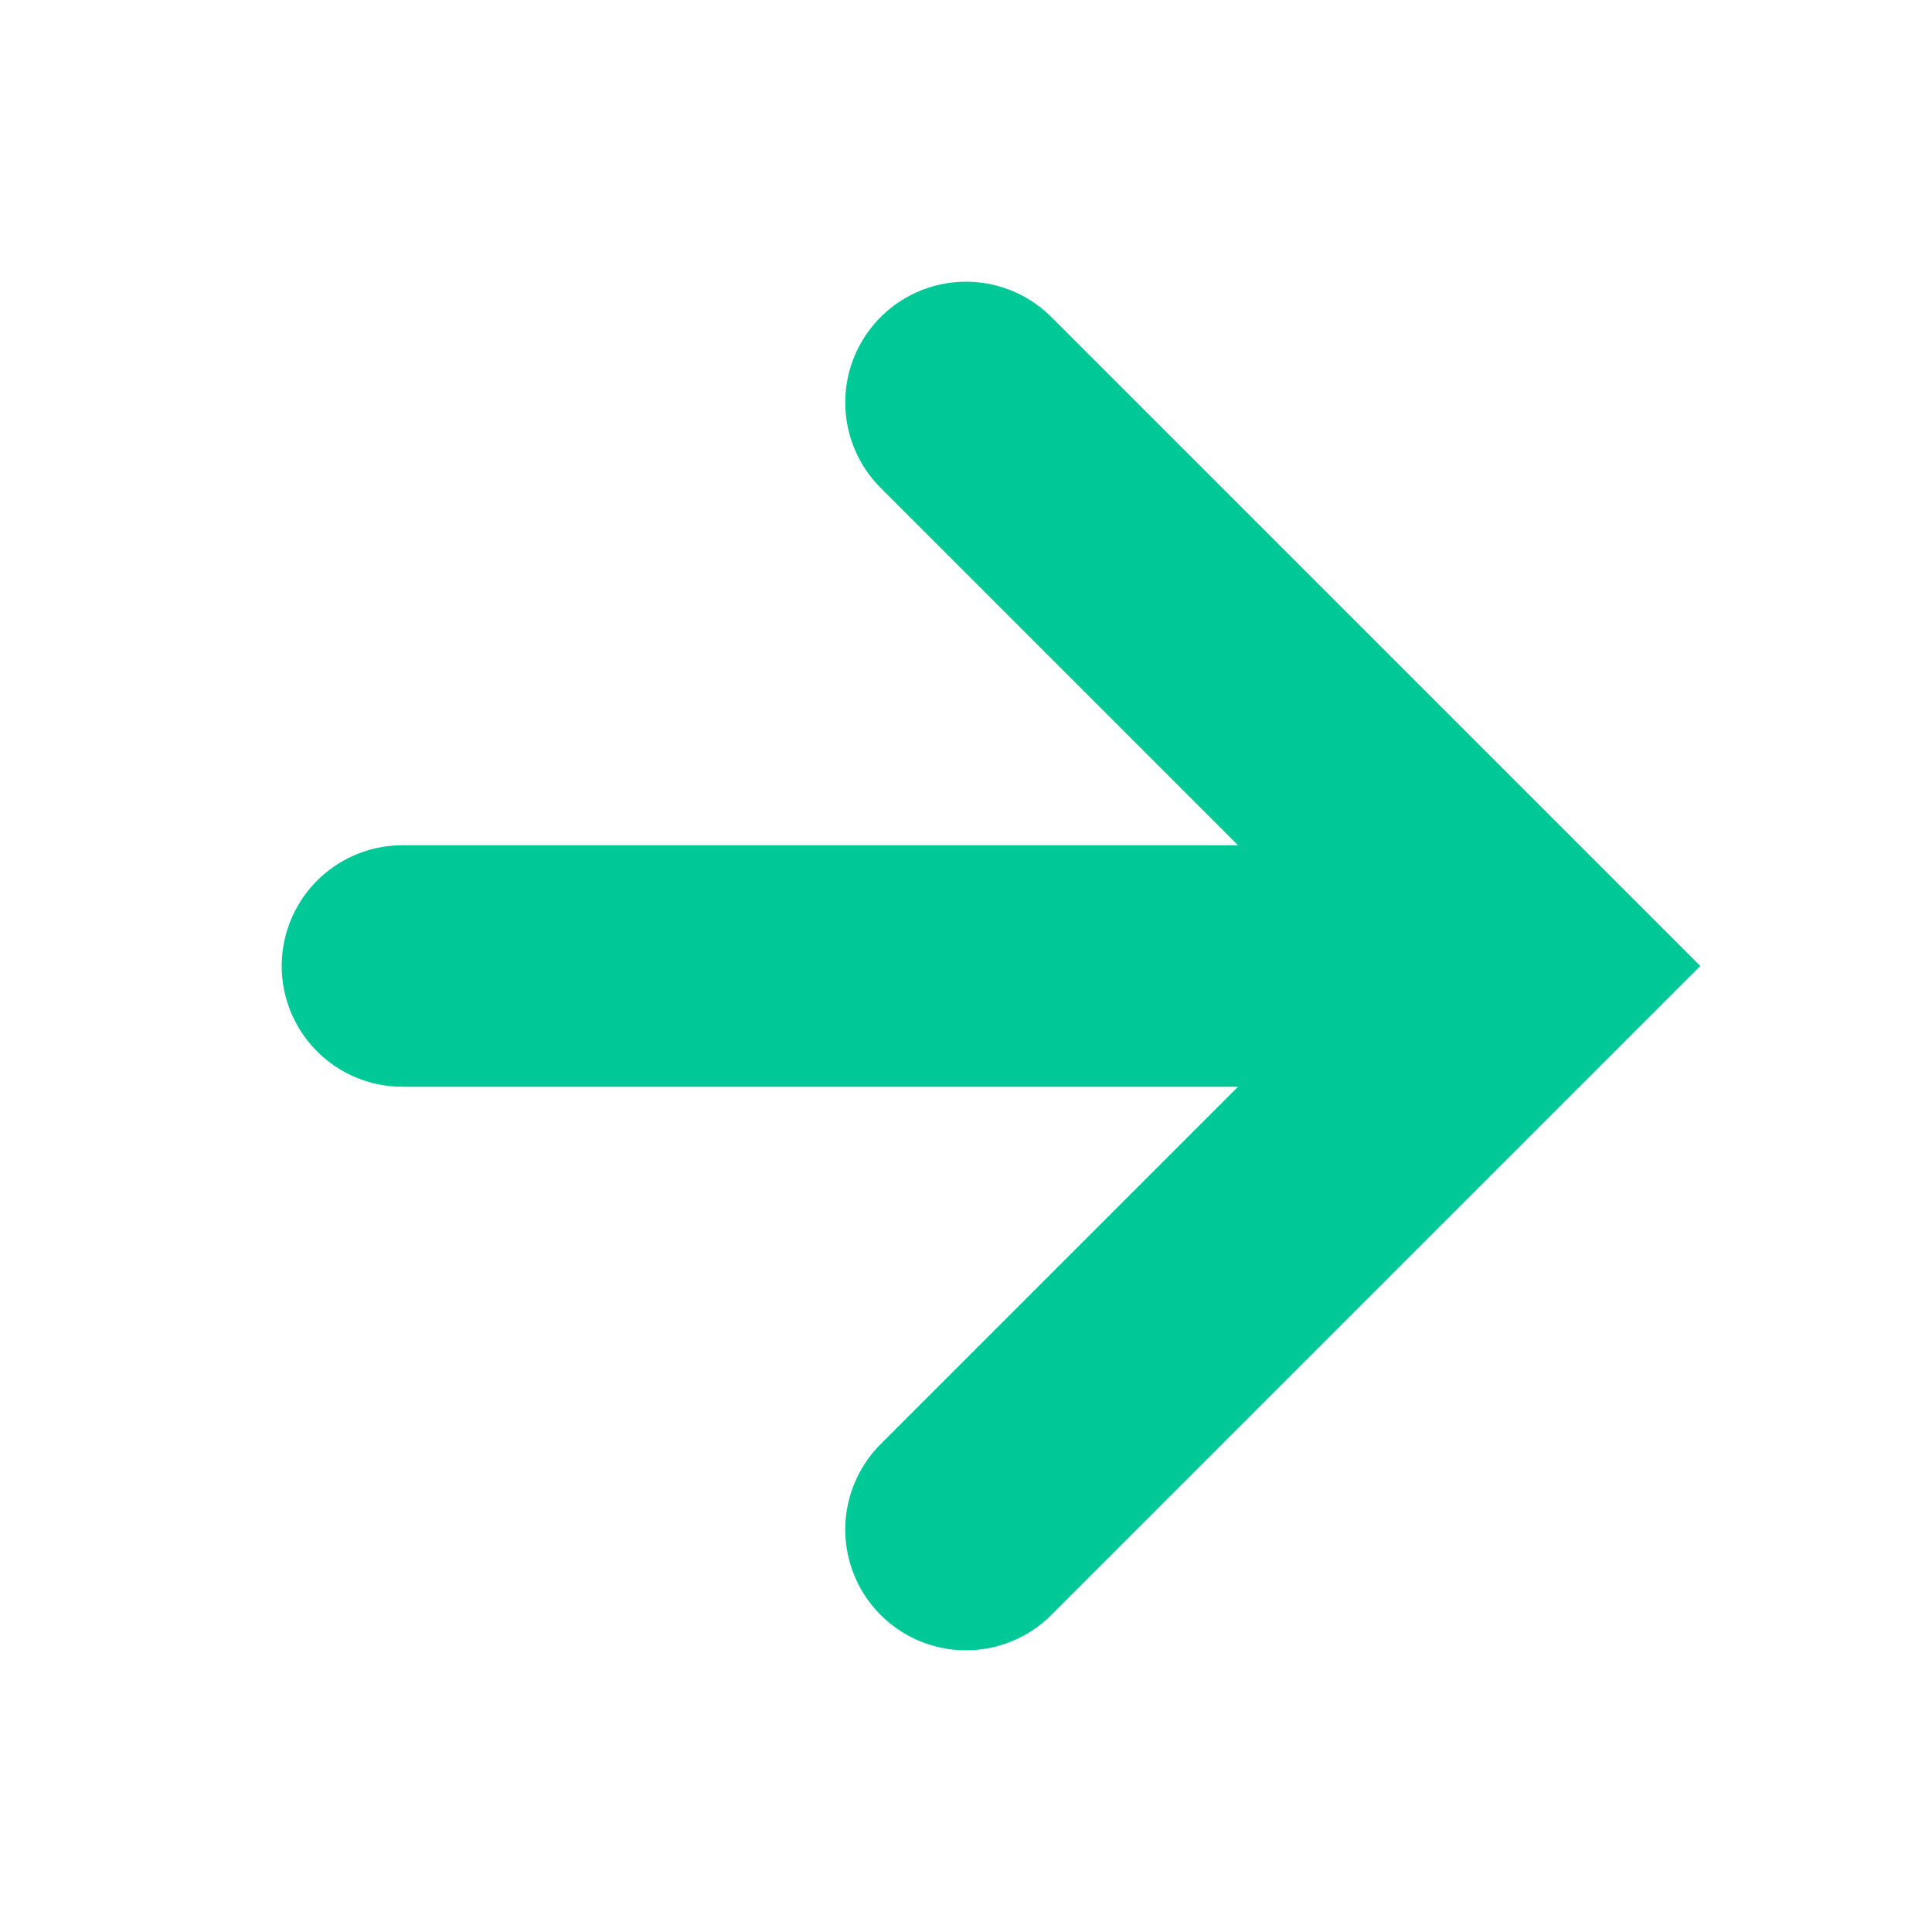
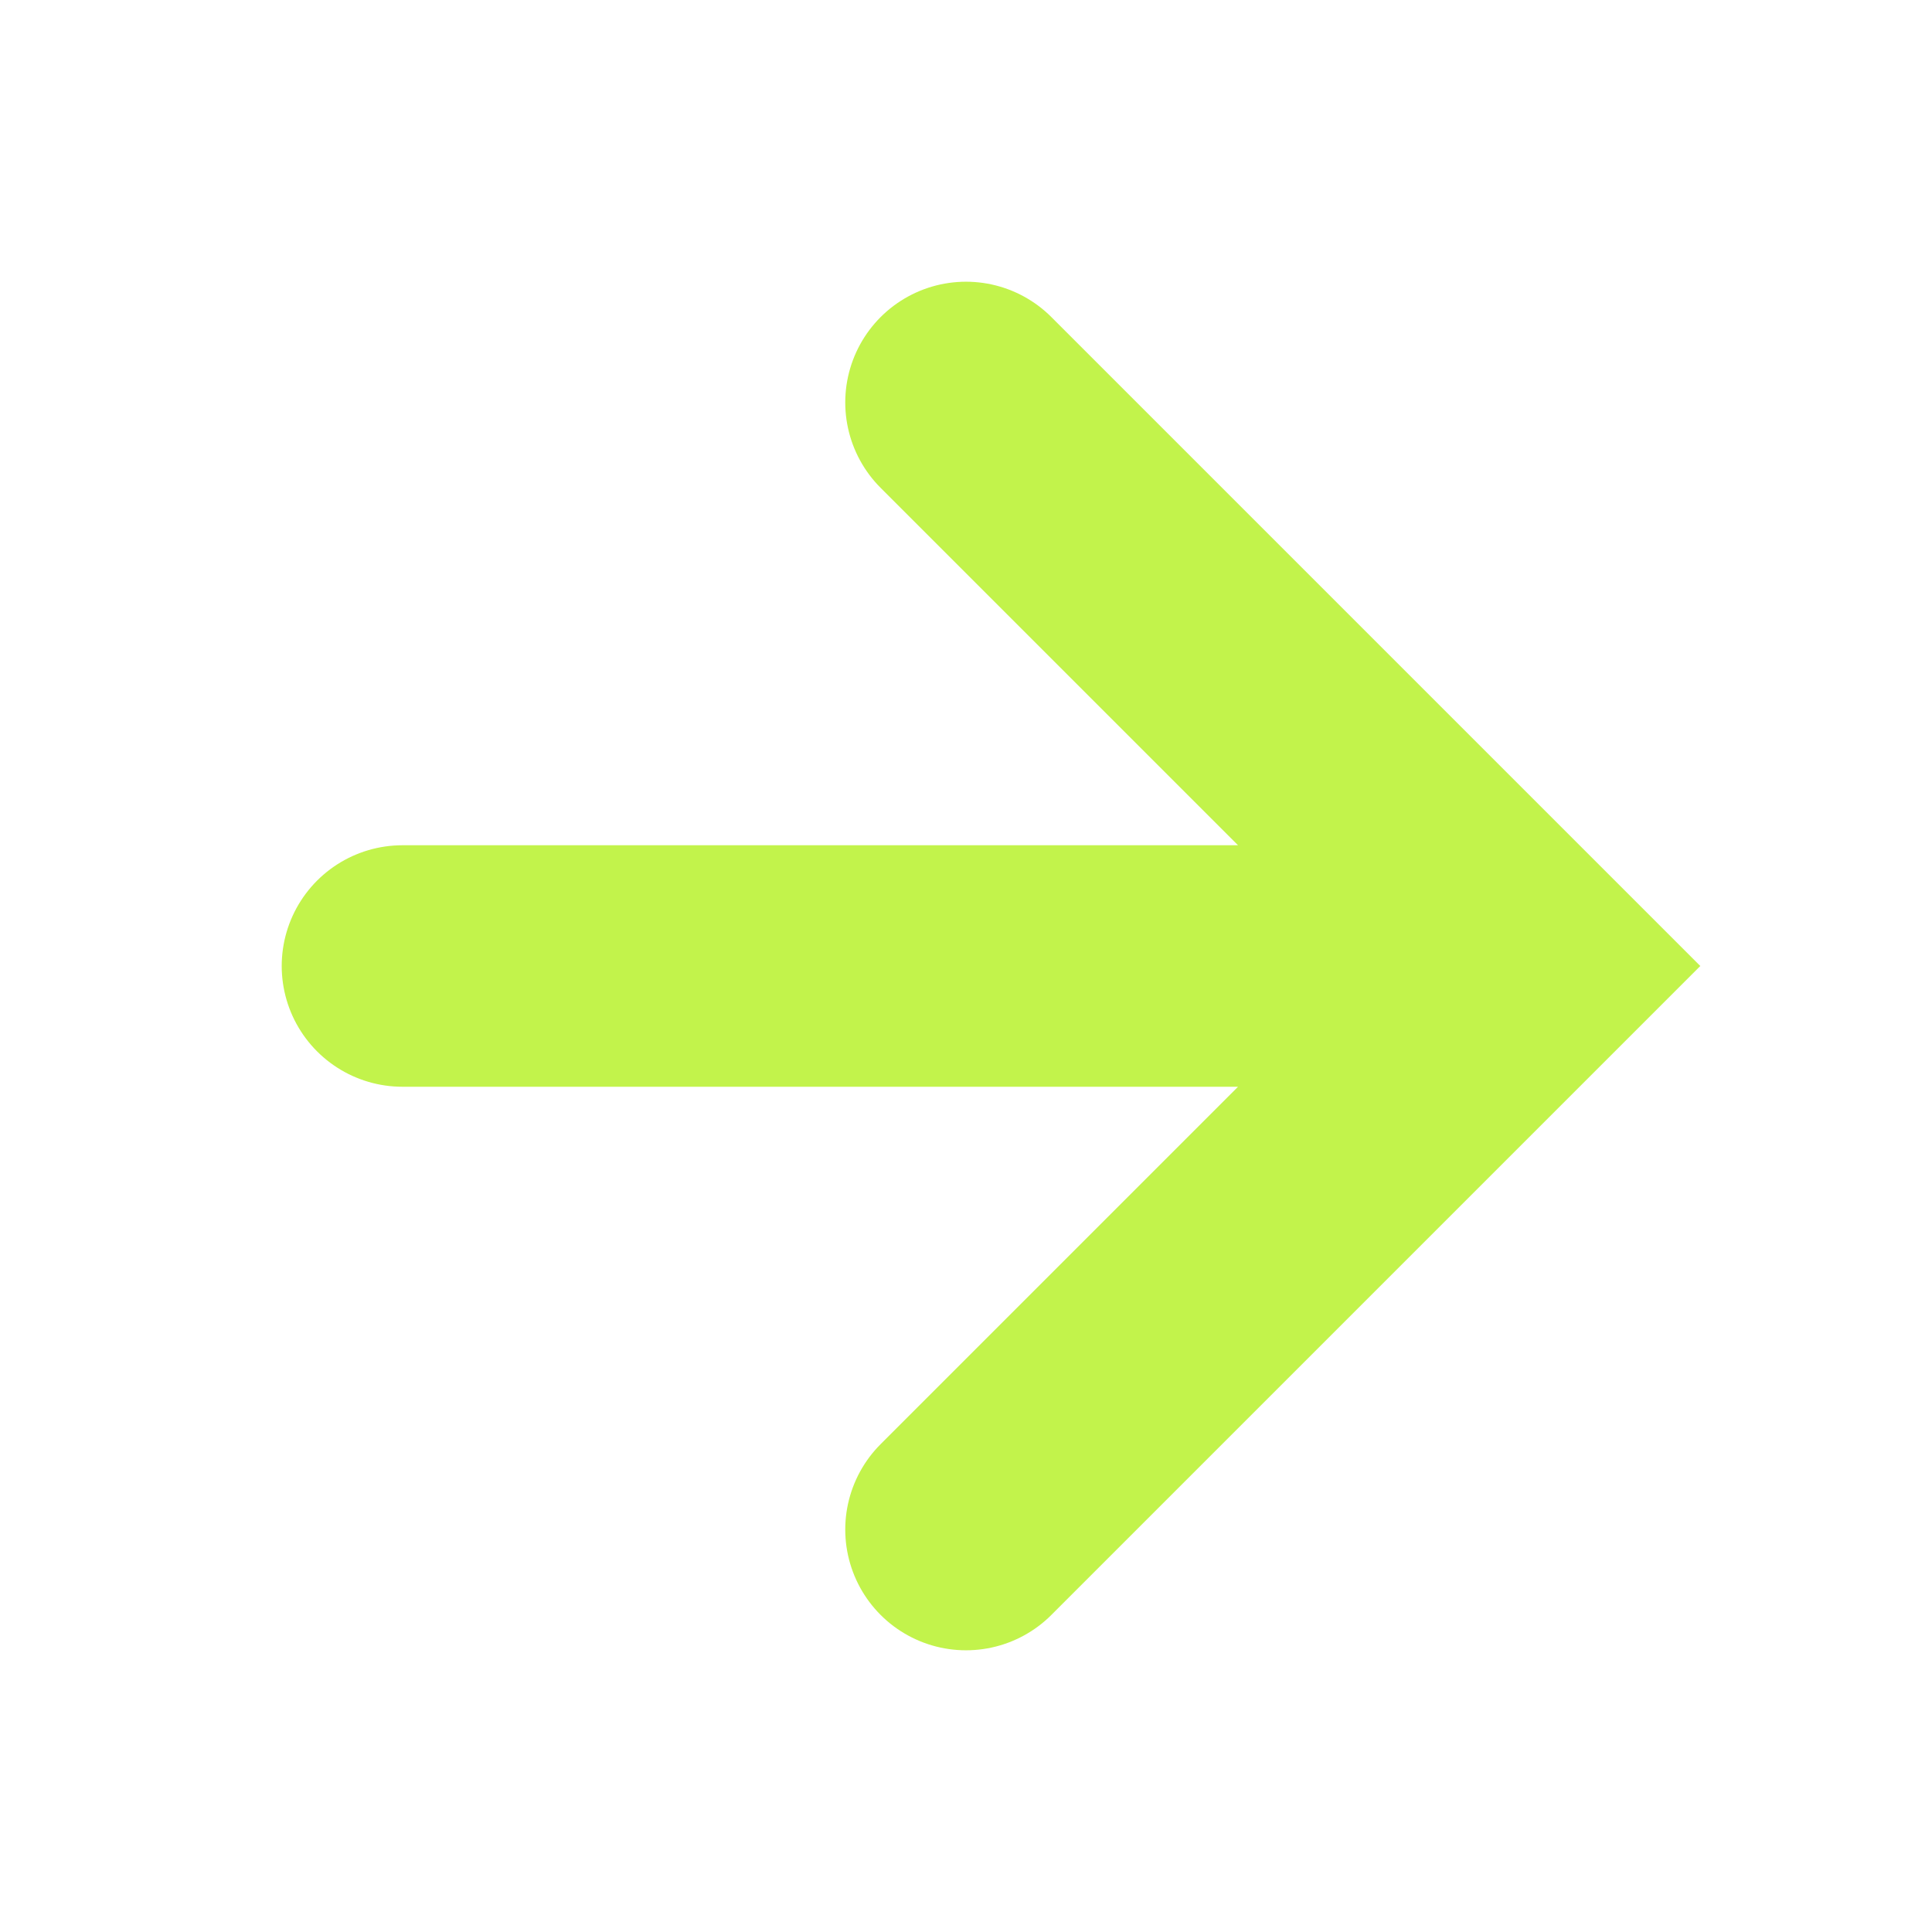
<svg xmlns="http://www.w3.org/2000/svg" preserveAspectRatio="none" overflow="visible" style="display: block;" width="16" height="16" viewBox="0 0 16 16" fill="none">
  <g id="arrow-right">
-     <path id="Vector" d="M3.333 8H12.667M8 12.667L12.667 8L8 3.333" stroke="#00C896" stroke-width="2" stroke-linecap="round" />
+     <path id="Vector" d="M3.333 8H12.667M8 12.667L12.667 8L8 3.333" stroke="#c2f34b" stroke-width="2" stroke-linecap="round" />
  </g>
</svg>
